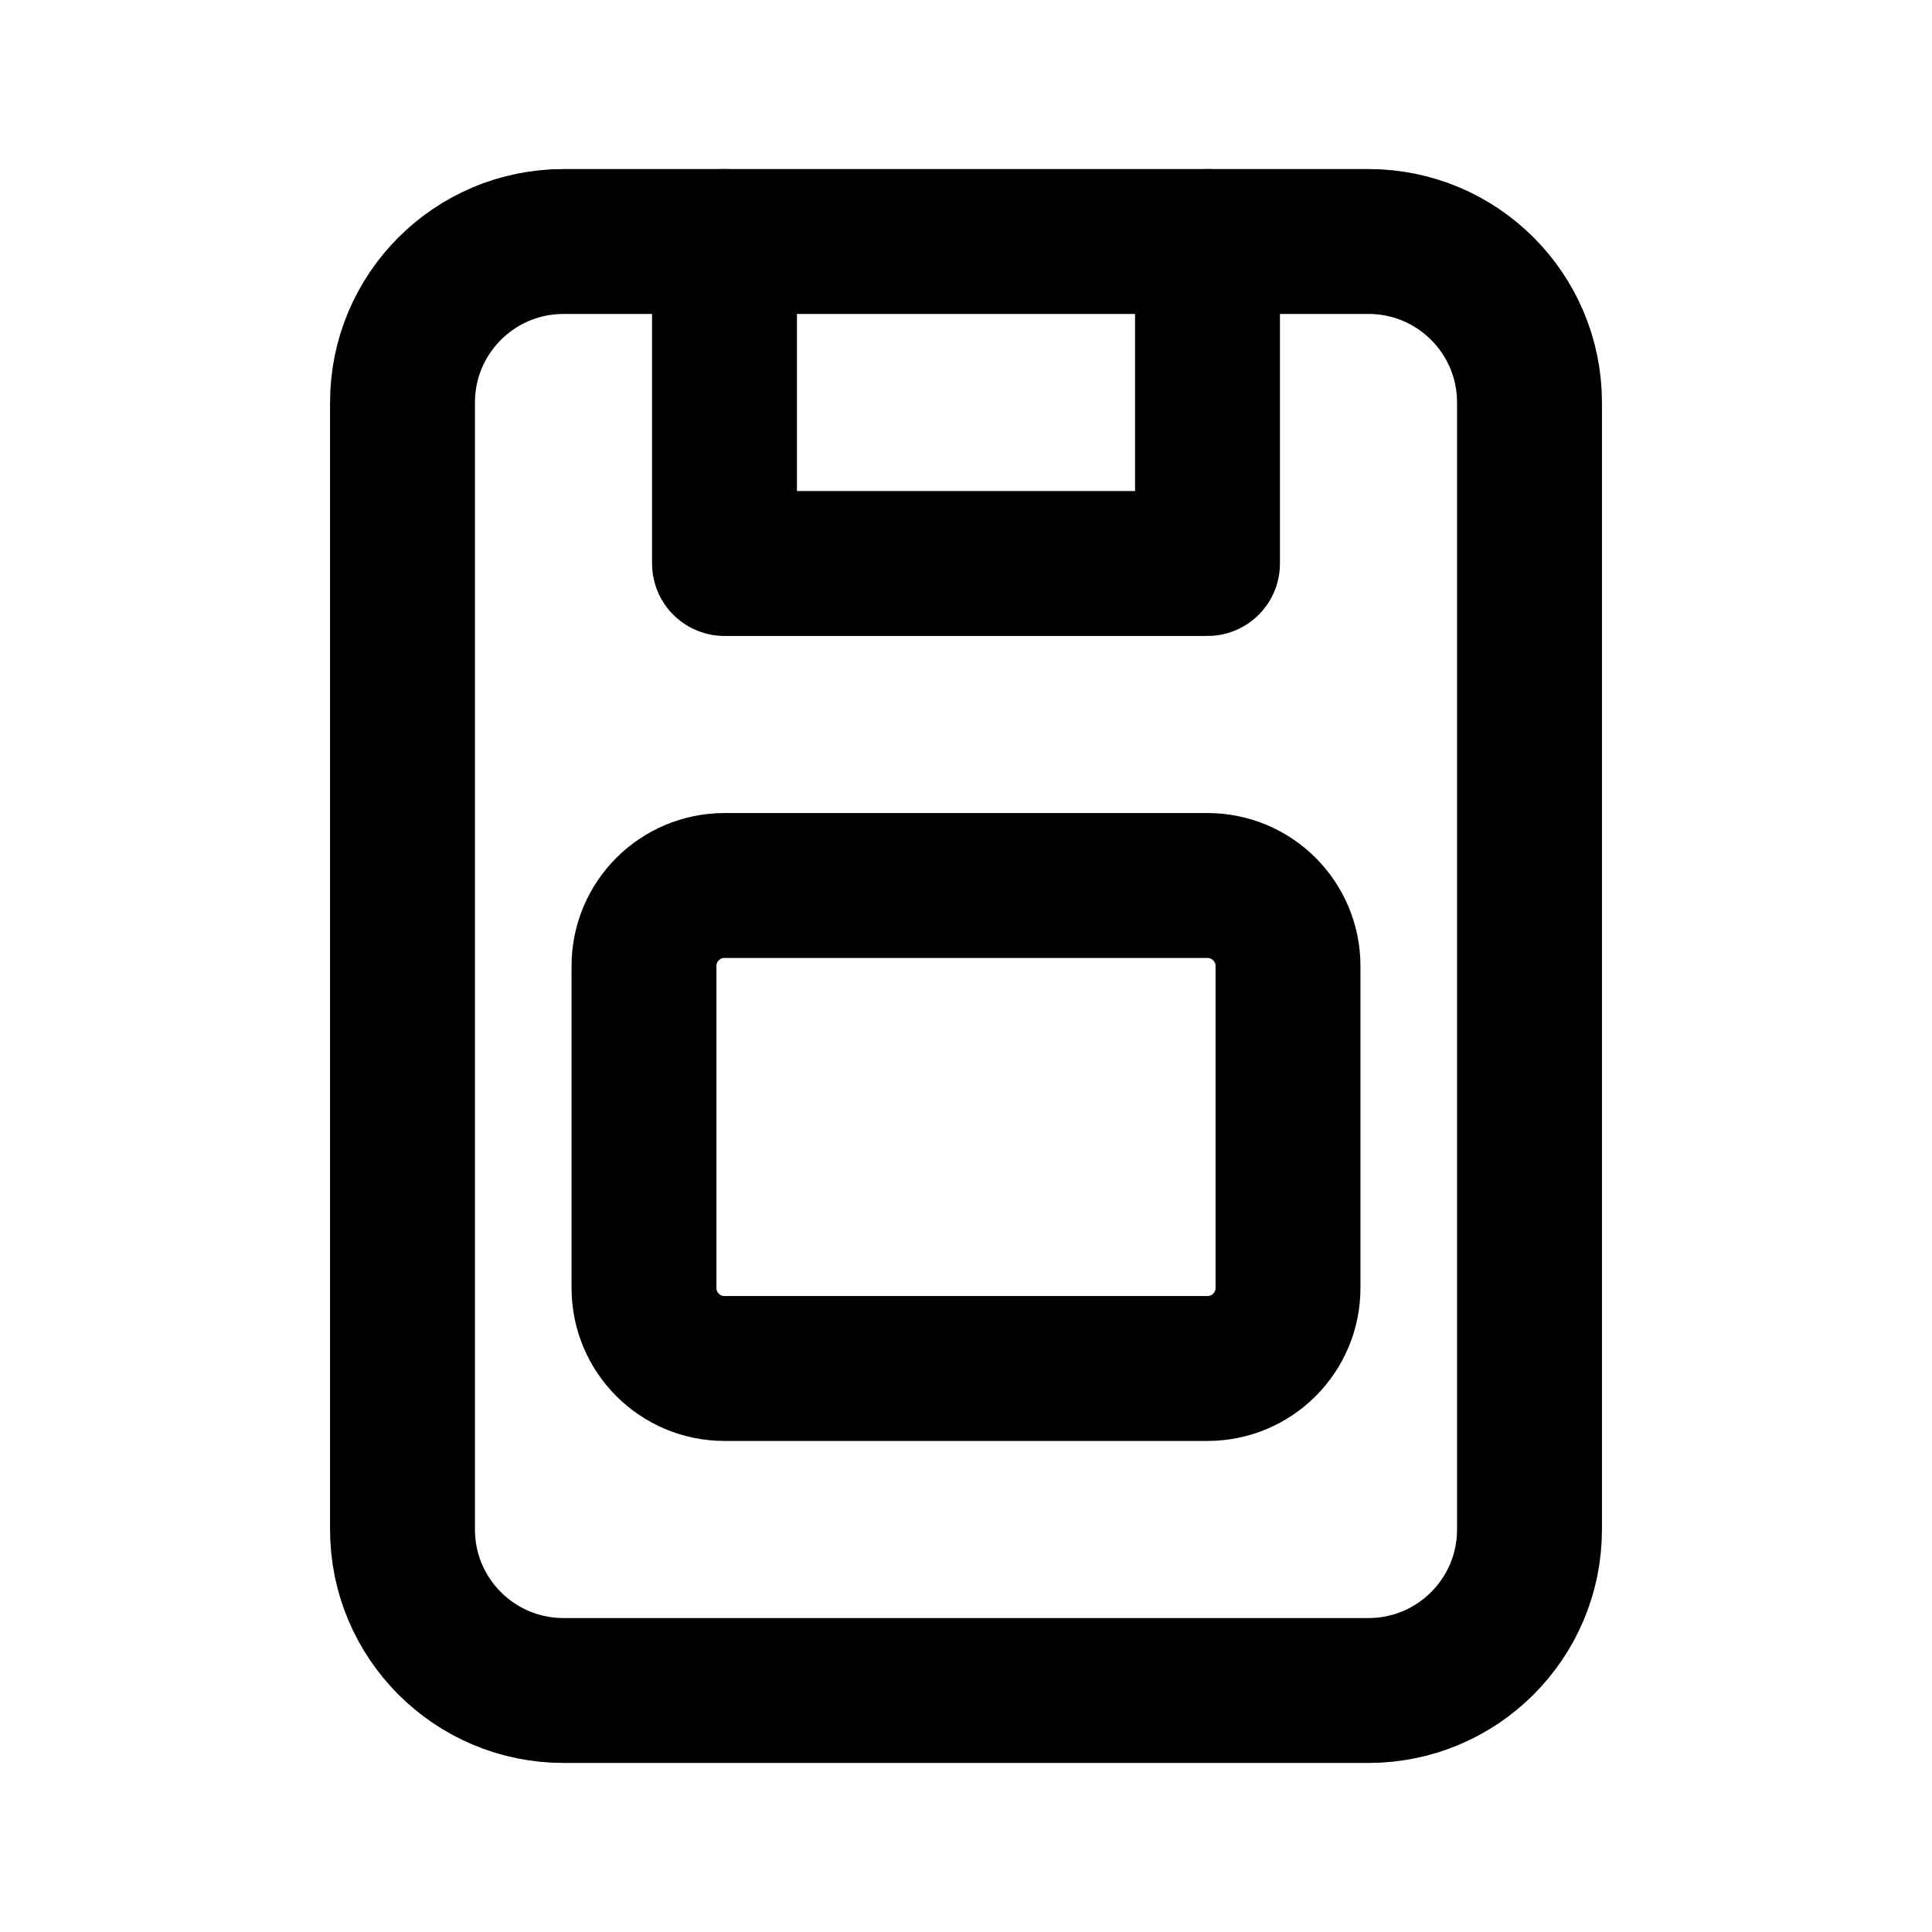
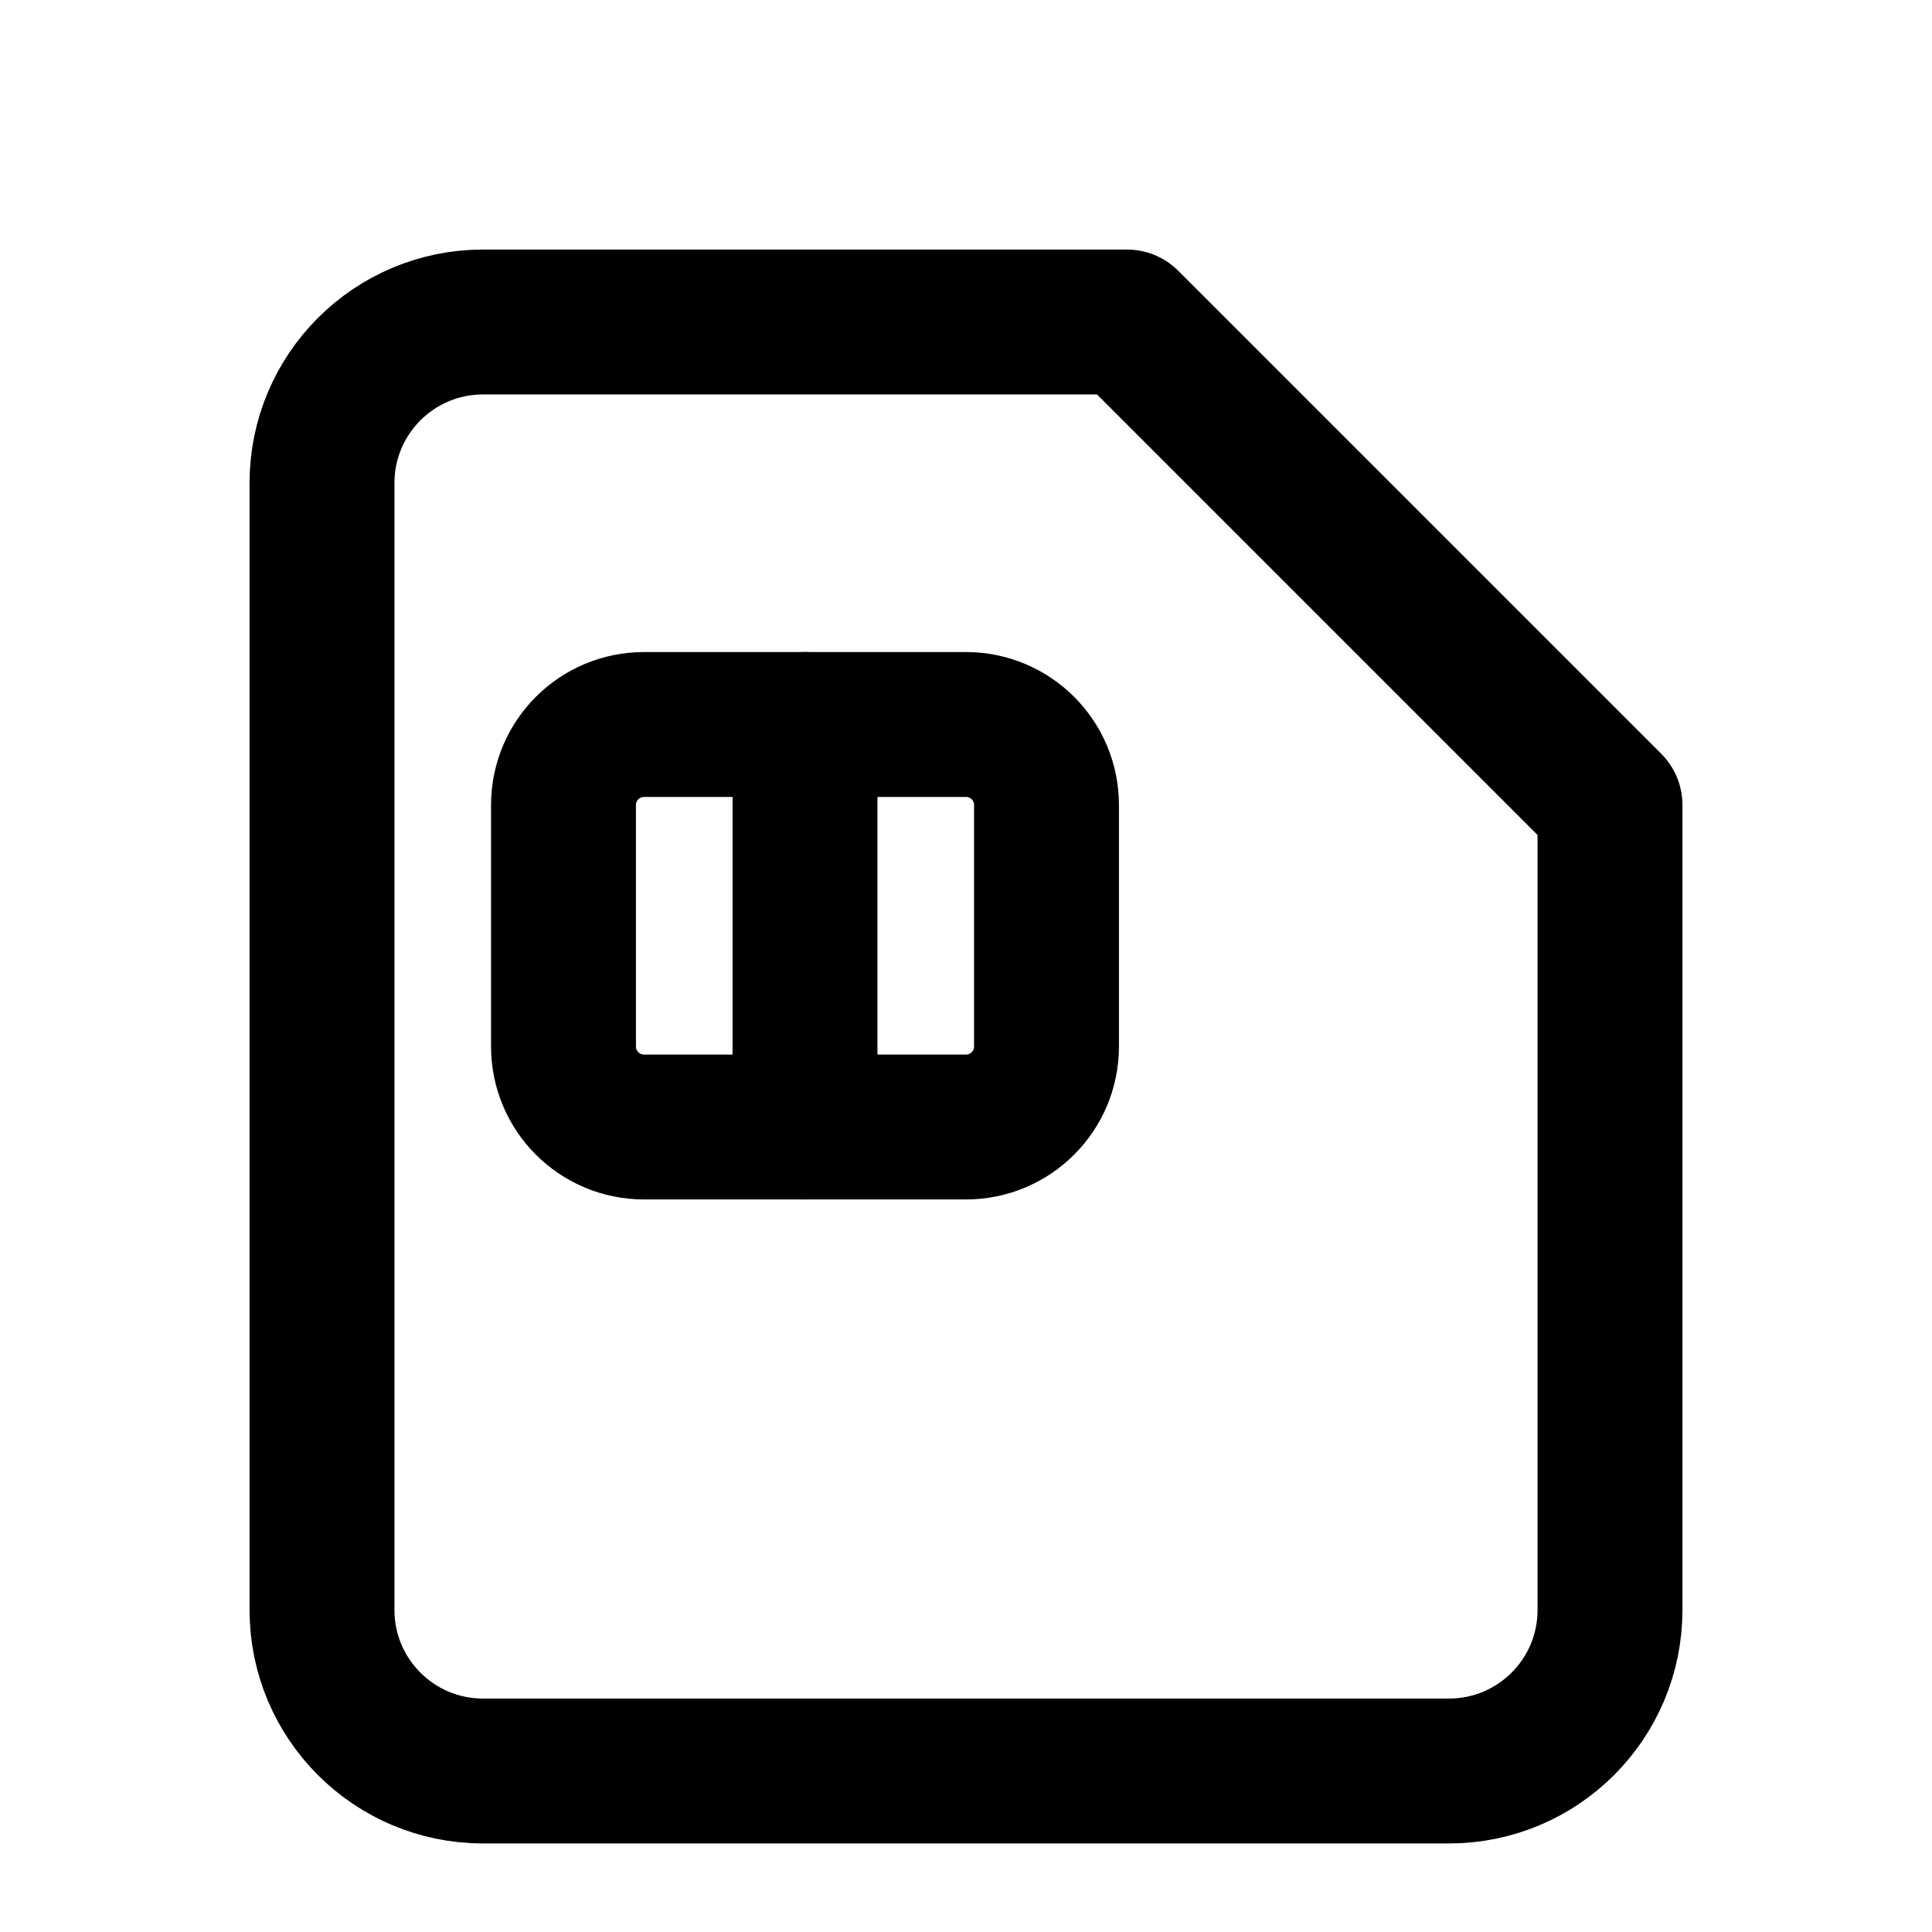
<svg xmlns="http://www.w3.org/2000/svg" viewBox="0 0 24 24" fill="none" stroke="currentColor" stroke-width="1.8" stroke-linecap="round" stroke-linejoin="round">
-   <rect x="5" y="3" width="14" height="18" rx="2" />
-   <path d="M9 3v4h6V3" />
-   <rect x="8" y="11" width="8" height="6" rx="1" />
+   <path d="M 4 6A 2 2 0 0 1 6 4H 14L 20 10V 20A 2 2 0 0 1 18 22H 6A 2 2 0 0 1 4 20Z" />
+   <rect x="7" y="9" width="6" height="5" rx="1" />
+   <line x1="10" y1="9" x2="10" y2="14" />
</svg>
